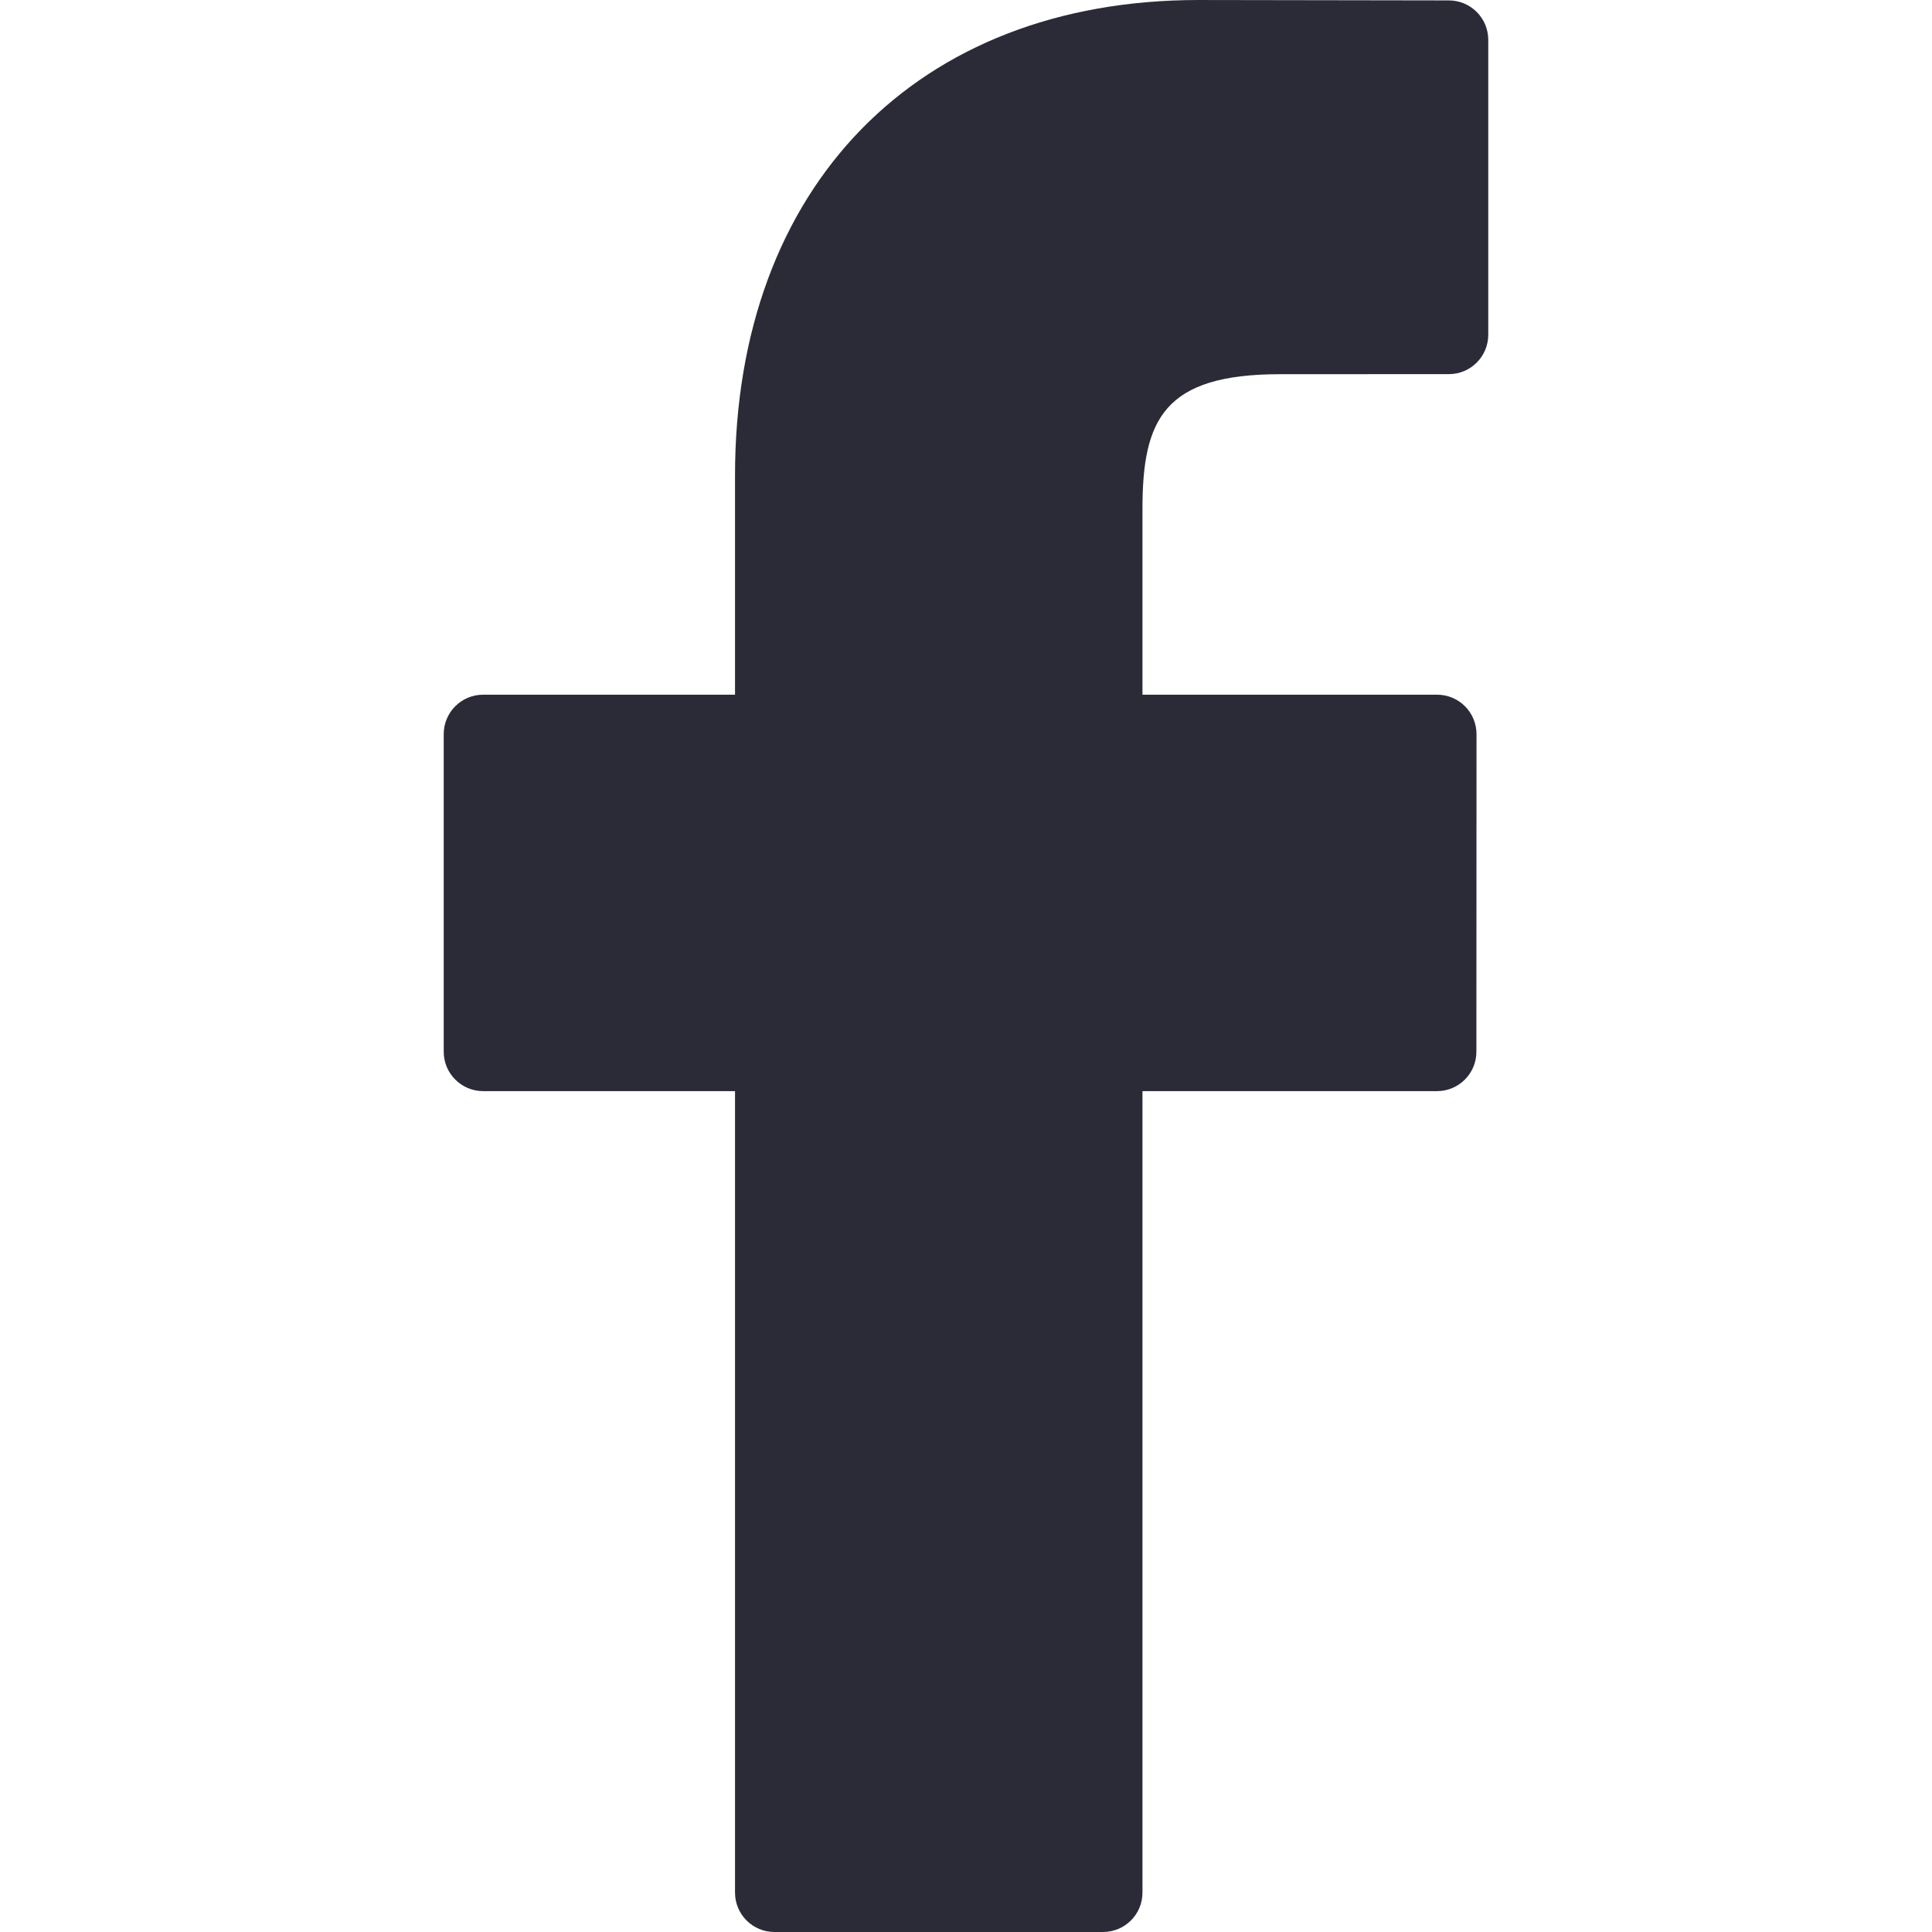
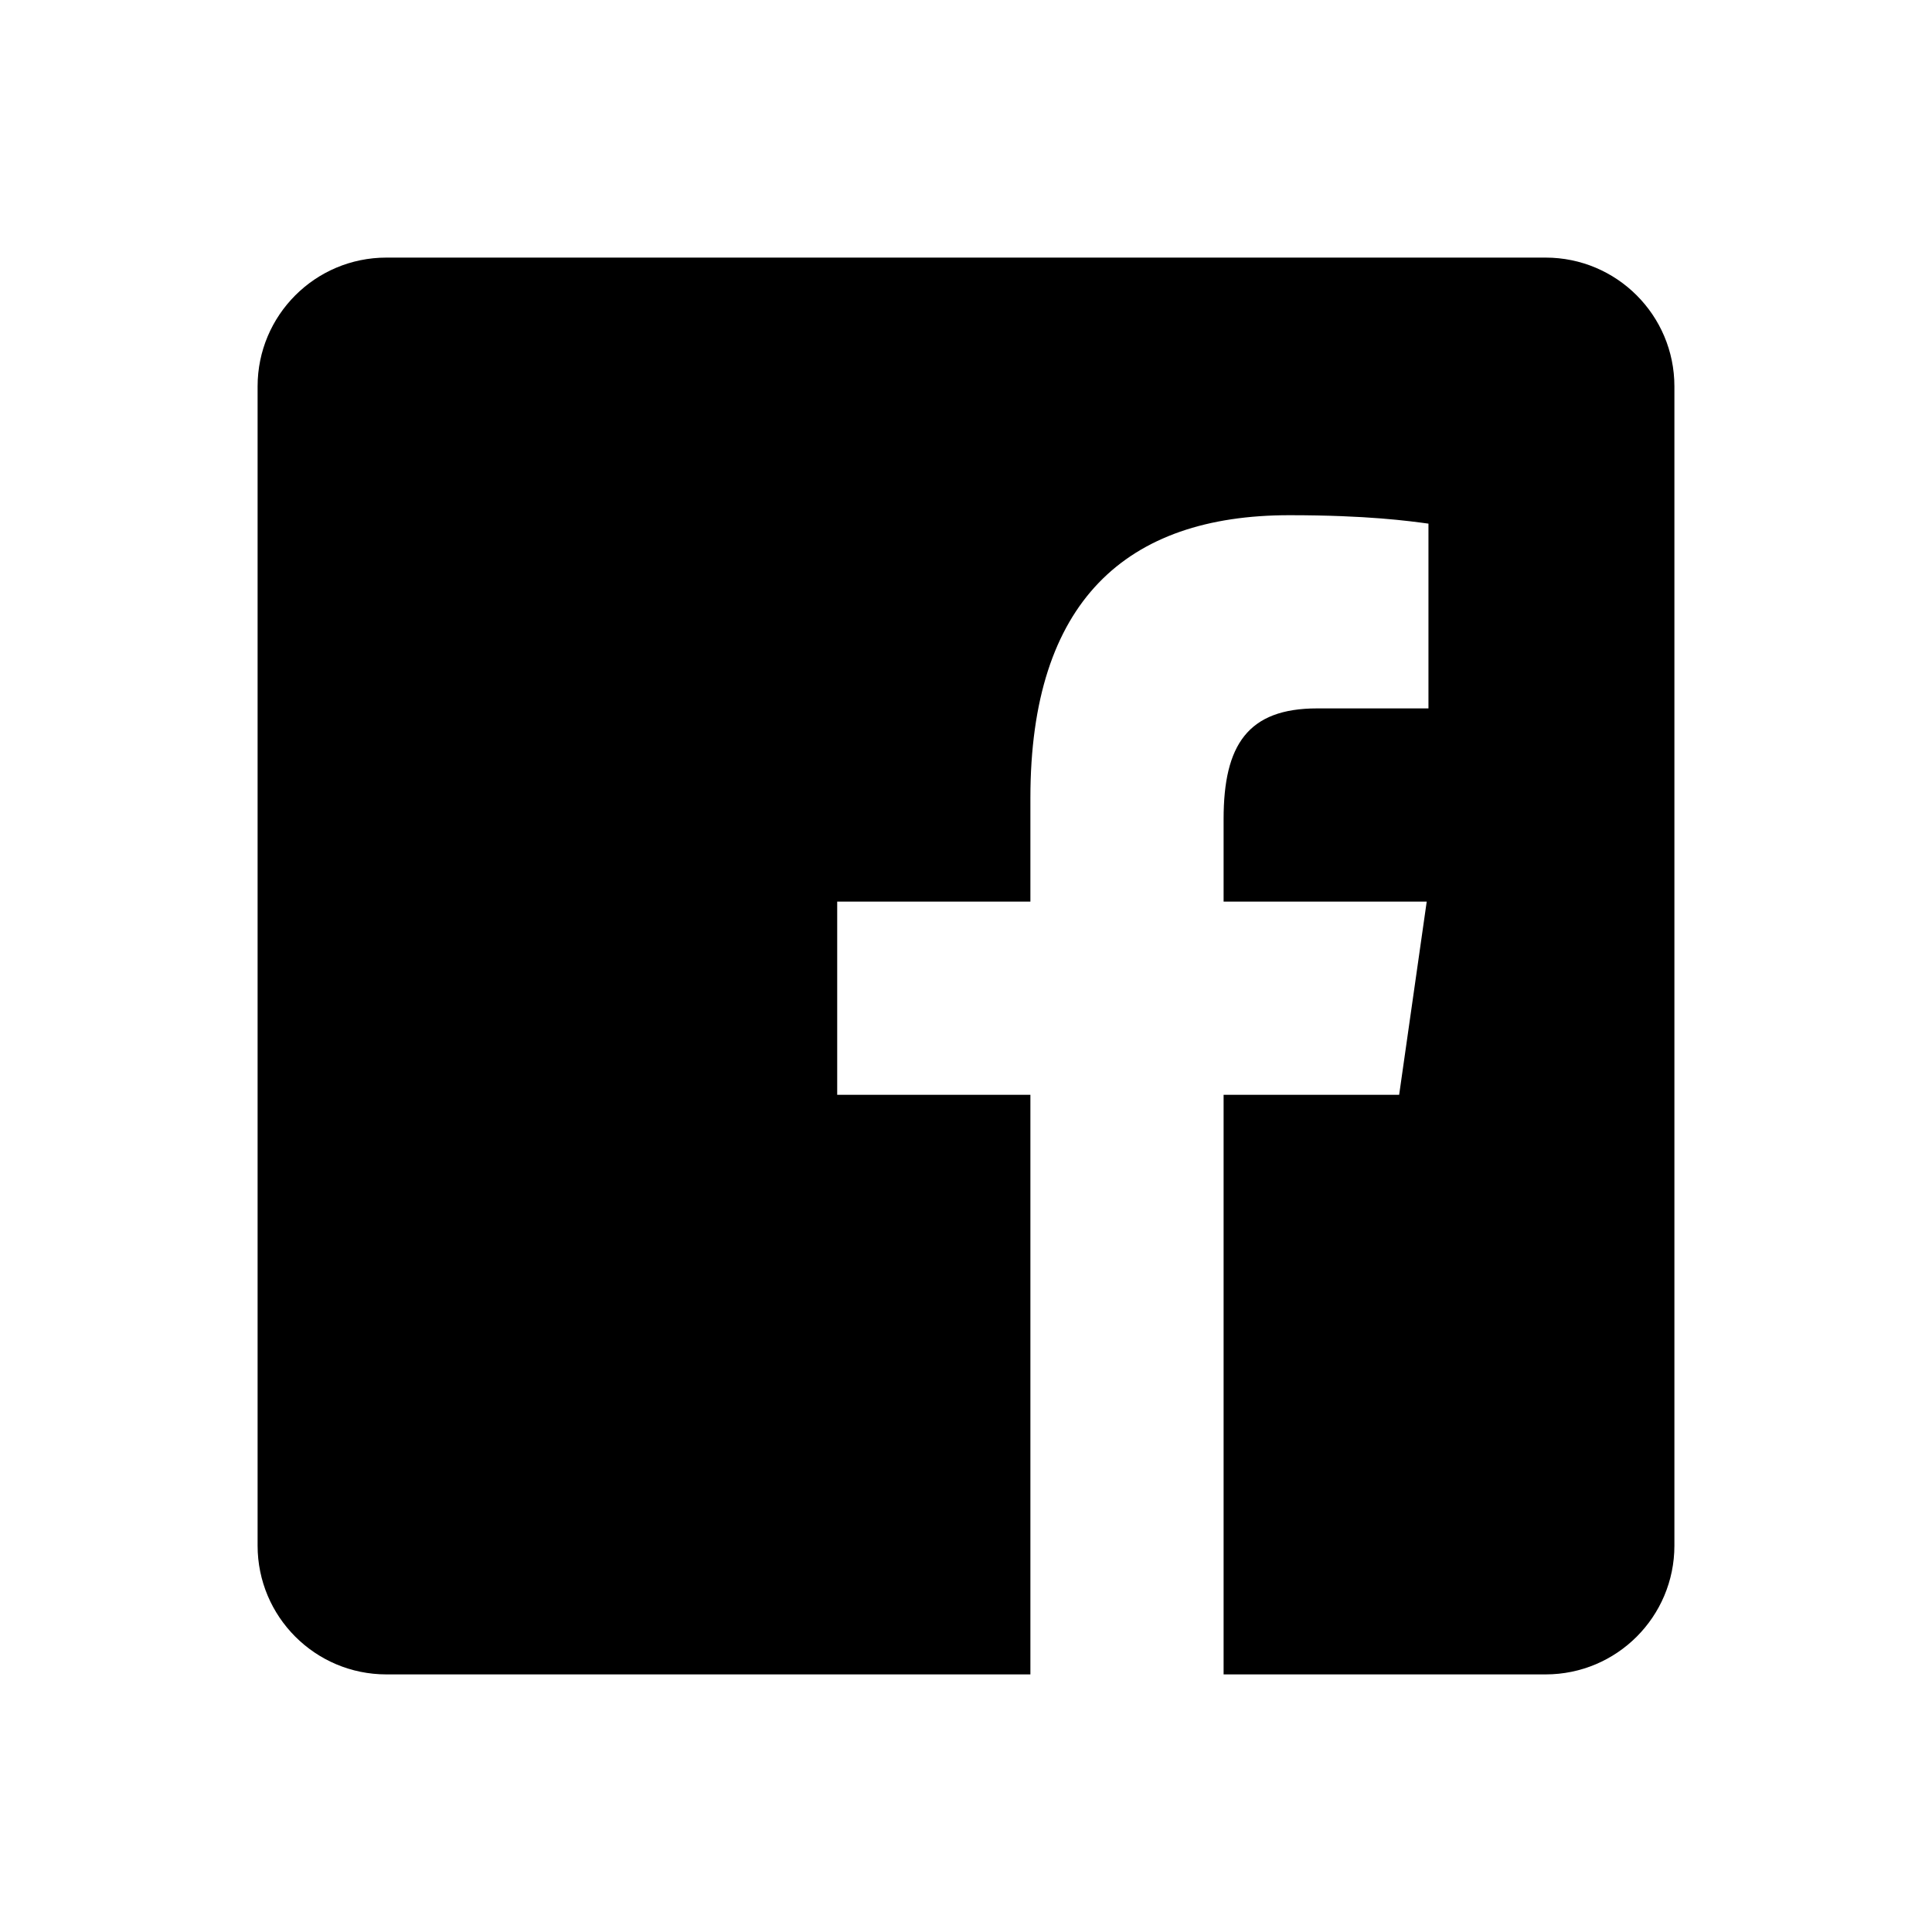
- <svg xmlns="http://www.w3.org/2000/svg" version="1.1" id="Capa_1" x="0px" y="0px" width="512px" height="512px" viewBox="0 0 96.124 96.123" style="enable-background:new 0 0 96.124 96.123;" xml:space="preserve">
-   <g>
-     <path d="M72.089,0.02L59.624,0C45.62,0,36.57,9.285,36.57,23.656v10.907H24.037c-1.083,0-1.96,0.878-1.96,1.961v15.803   c0,1.083,0.878,1.96,1.96,1.96h12.533v39.876c0,1.083,0.877,1.96,1.96,1.96h16.352c1.083,0,1.96-0.878,1.96-1.96V54.287h14.654   c1.083,0,1.96-0.877,1.96-1.96l0.006-15.803c0-0.52-0.207-1.018-0.574-1.386c-0.367-0.368-0.867-0.575-1.387-0.575H56.842v-9.246   c0-4.444,1.059-6.7,6.848-6.7l8.397-0.003c1.082,0,1.959-0.878,1.959-1.96V1.98C74.046,0.899,73.17,0.022,72.089,0.02z" fill="#2b2b38" />
-   </g>
-   <g>
- </g>
-   <g>
- </g>
-   <g>
- </g>
-   <g>
- </g>
-   <g>
- </g>
-   <g>
- </g>
-   <g>
- </g>
-   <g>
- </g>
-   <g>
- </g>
-   <g>
- </g>
-   <g>
- </g>
-   <g>
- </g>
-   <g>
- </g>
-   <g>
- </g>
-   <g>
- </g>
+ <svg xmlns="http://www.w3.org/2000/svg" viewBox="0 0 30 30" width="30px" height="30px">
+   <path d="M24,4H6C4.895,4,4,4.895,4,6v18c0,1.105,0.895,2,2,2h10v-9h-3v-3h3v-1.611C16,9.339,17.486,8,20.021,8 c1.214,0,1.856,0.09,2.16,0.131V11h-1.729C19.376,11,19,11.568,19,12.718V14h3.154l-0.428,3H19v9h5c1.105,0,2-0.895,2-2V6 C26,4.895,25.104,4,24,4z" />
</svg>
